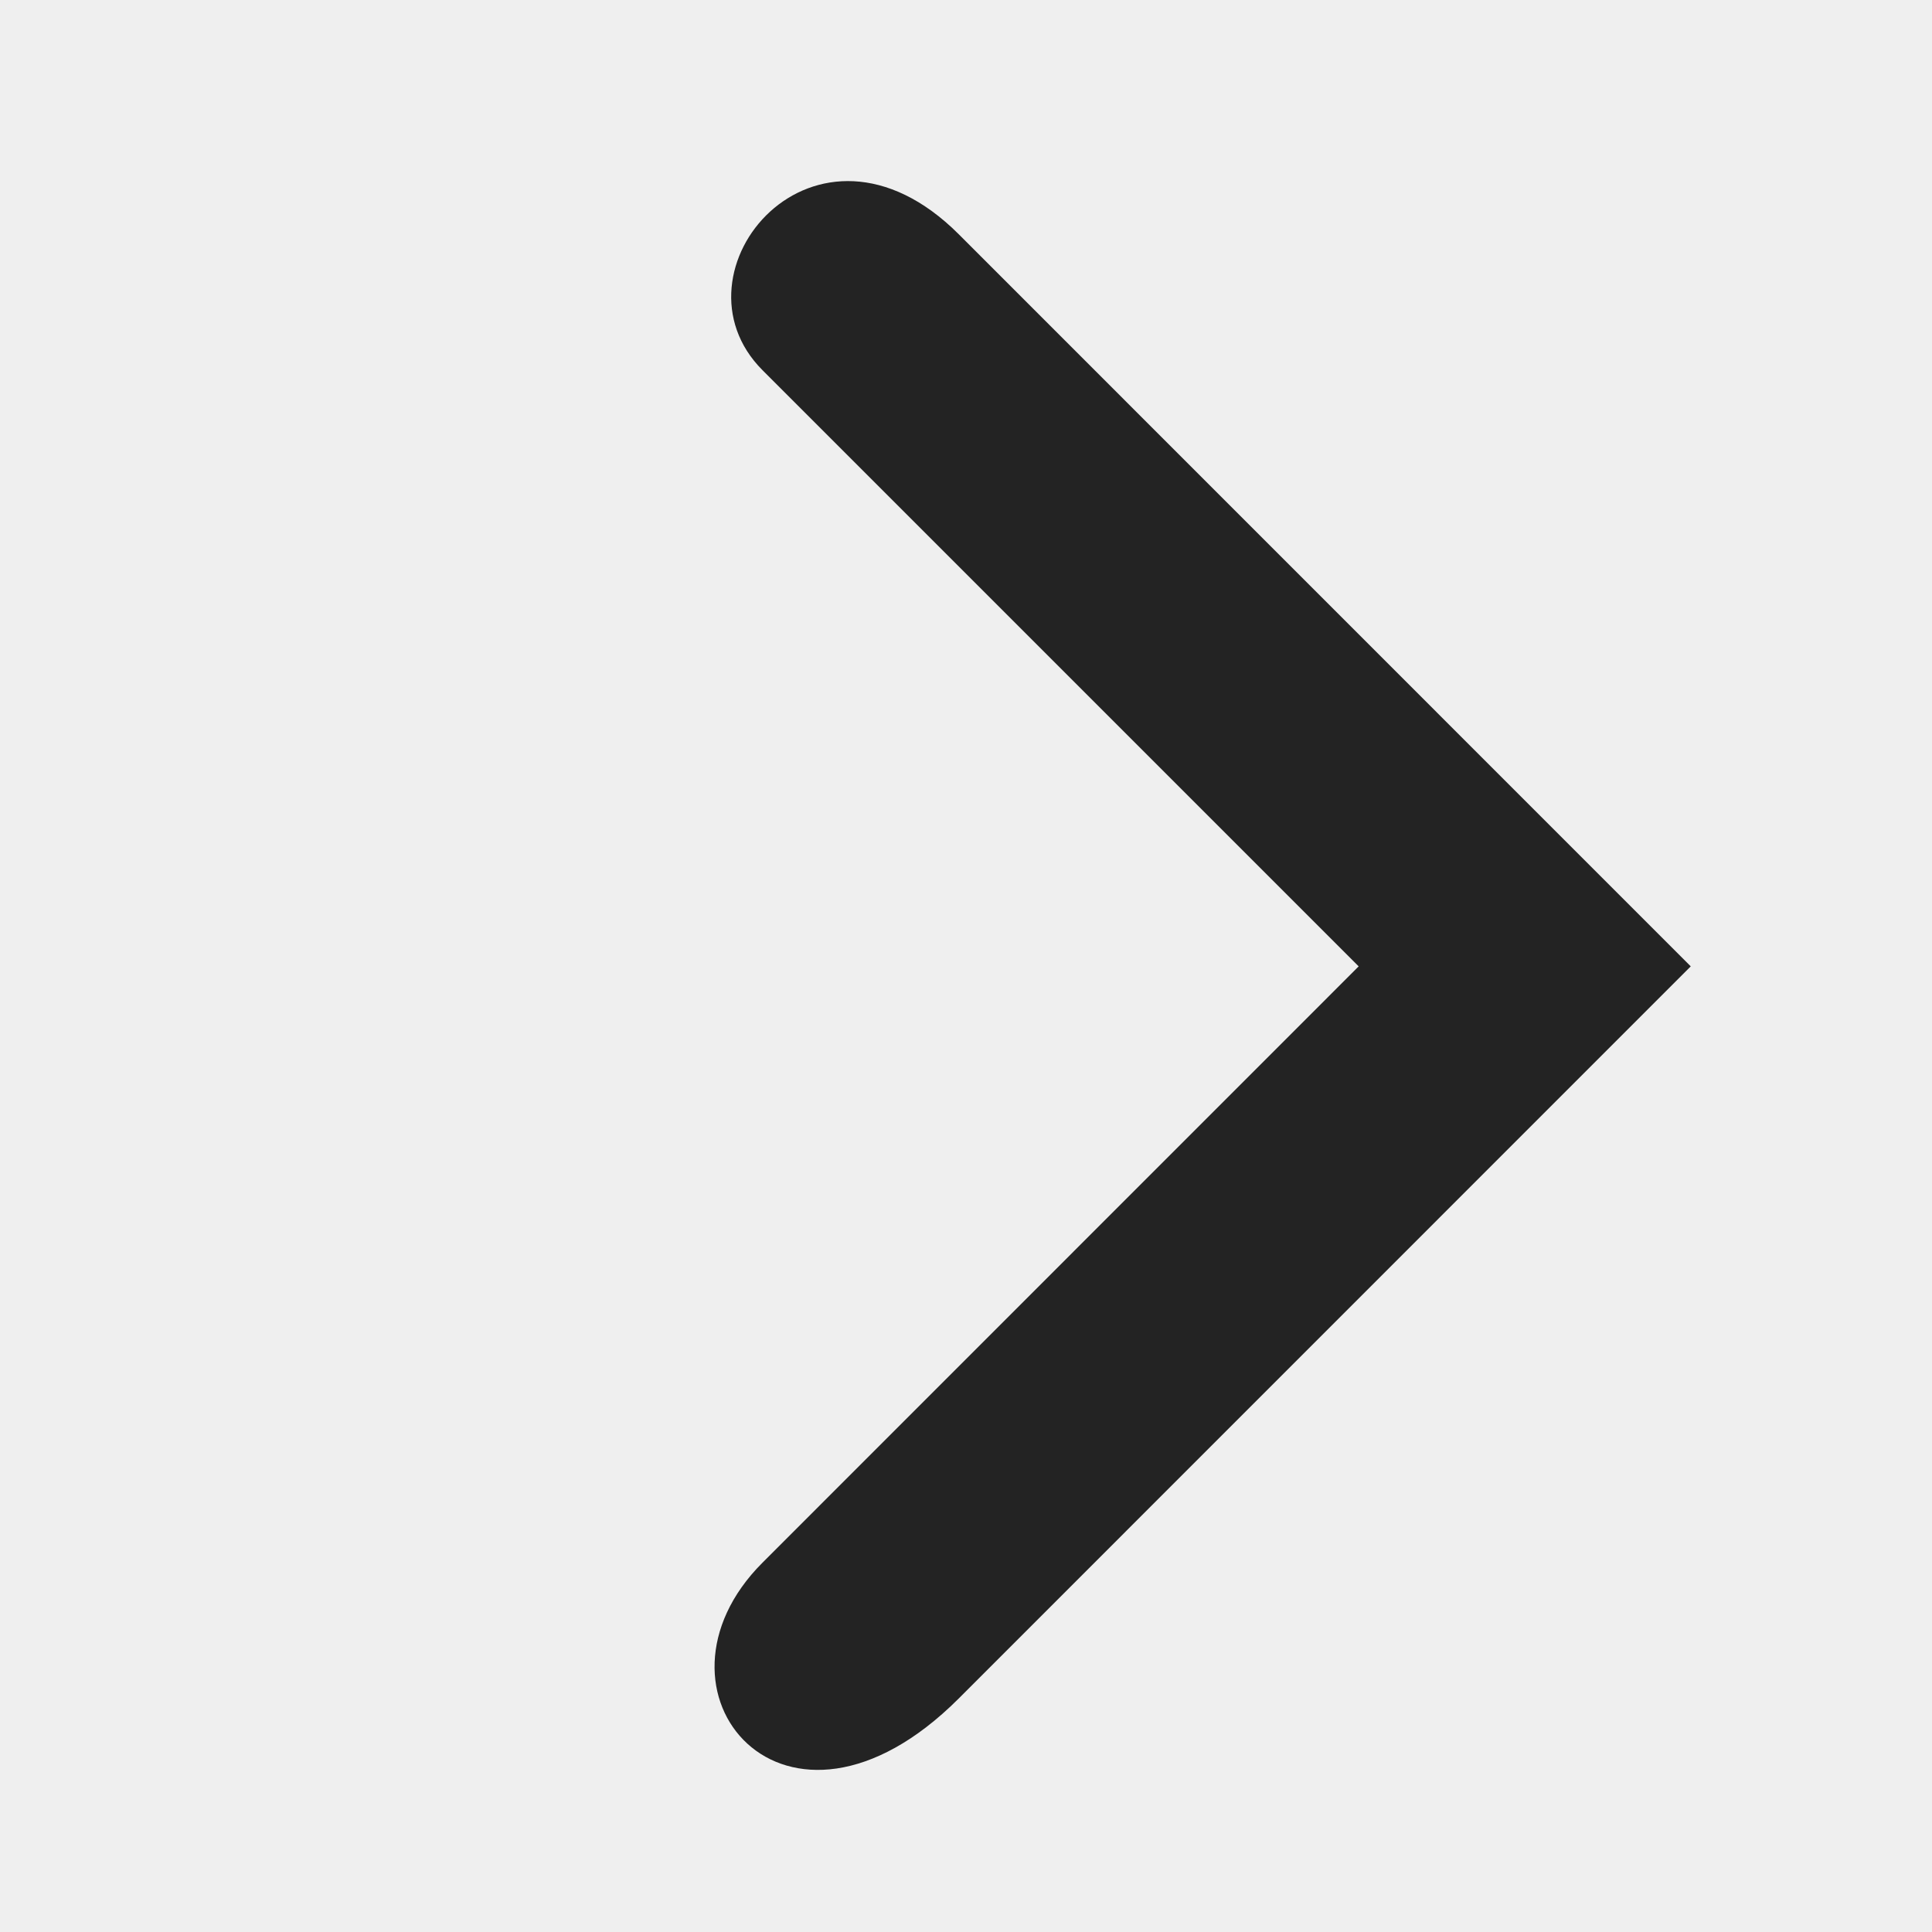
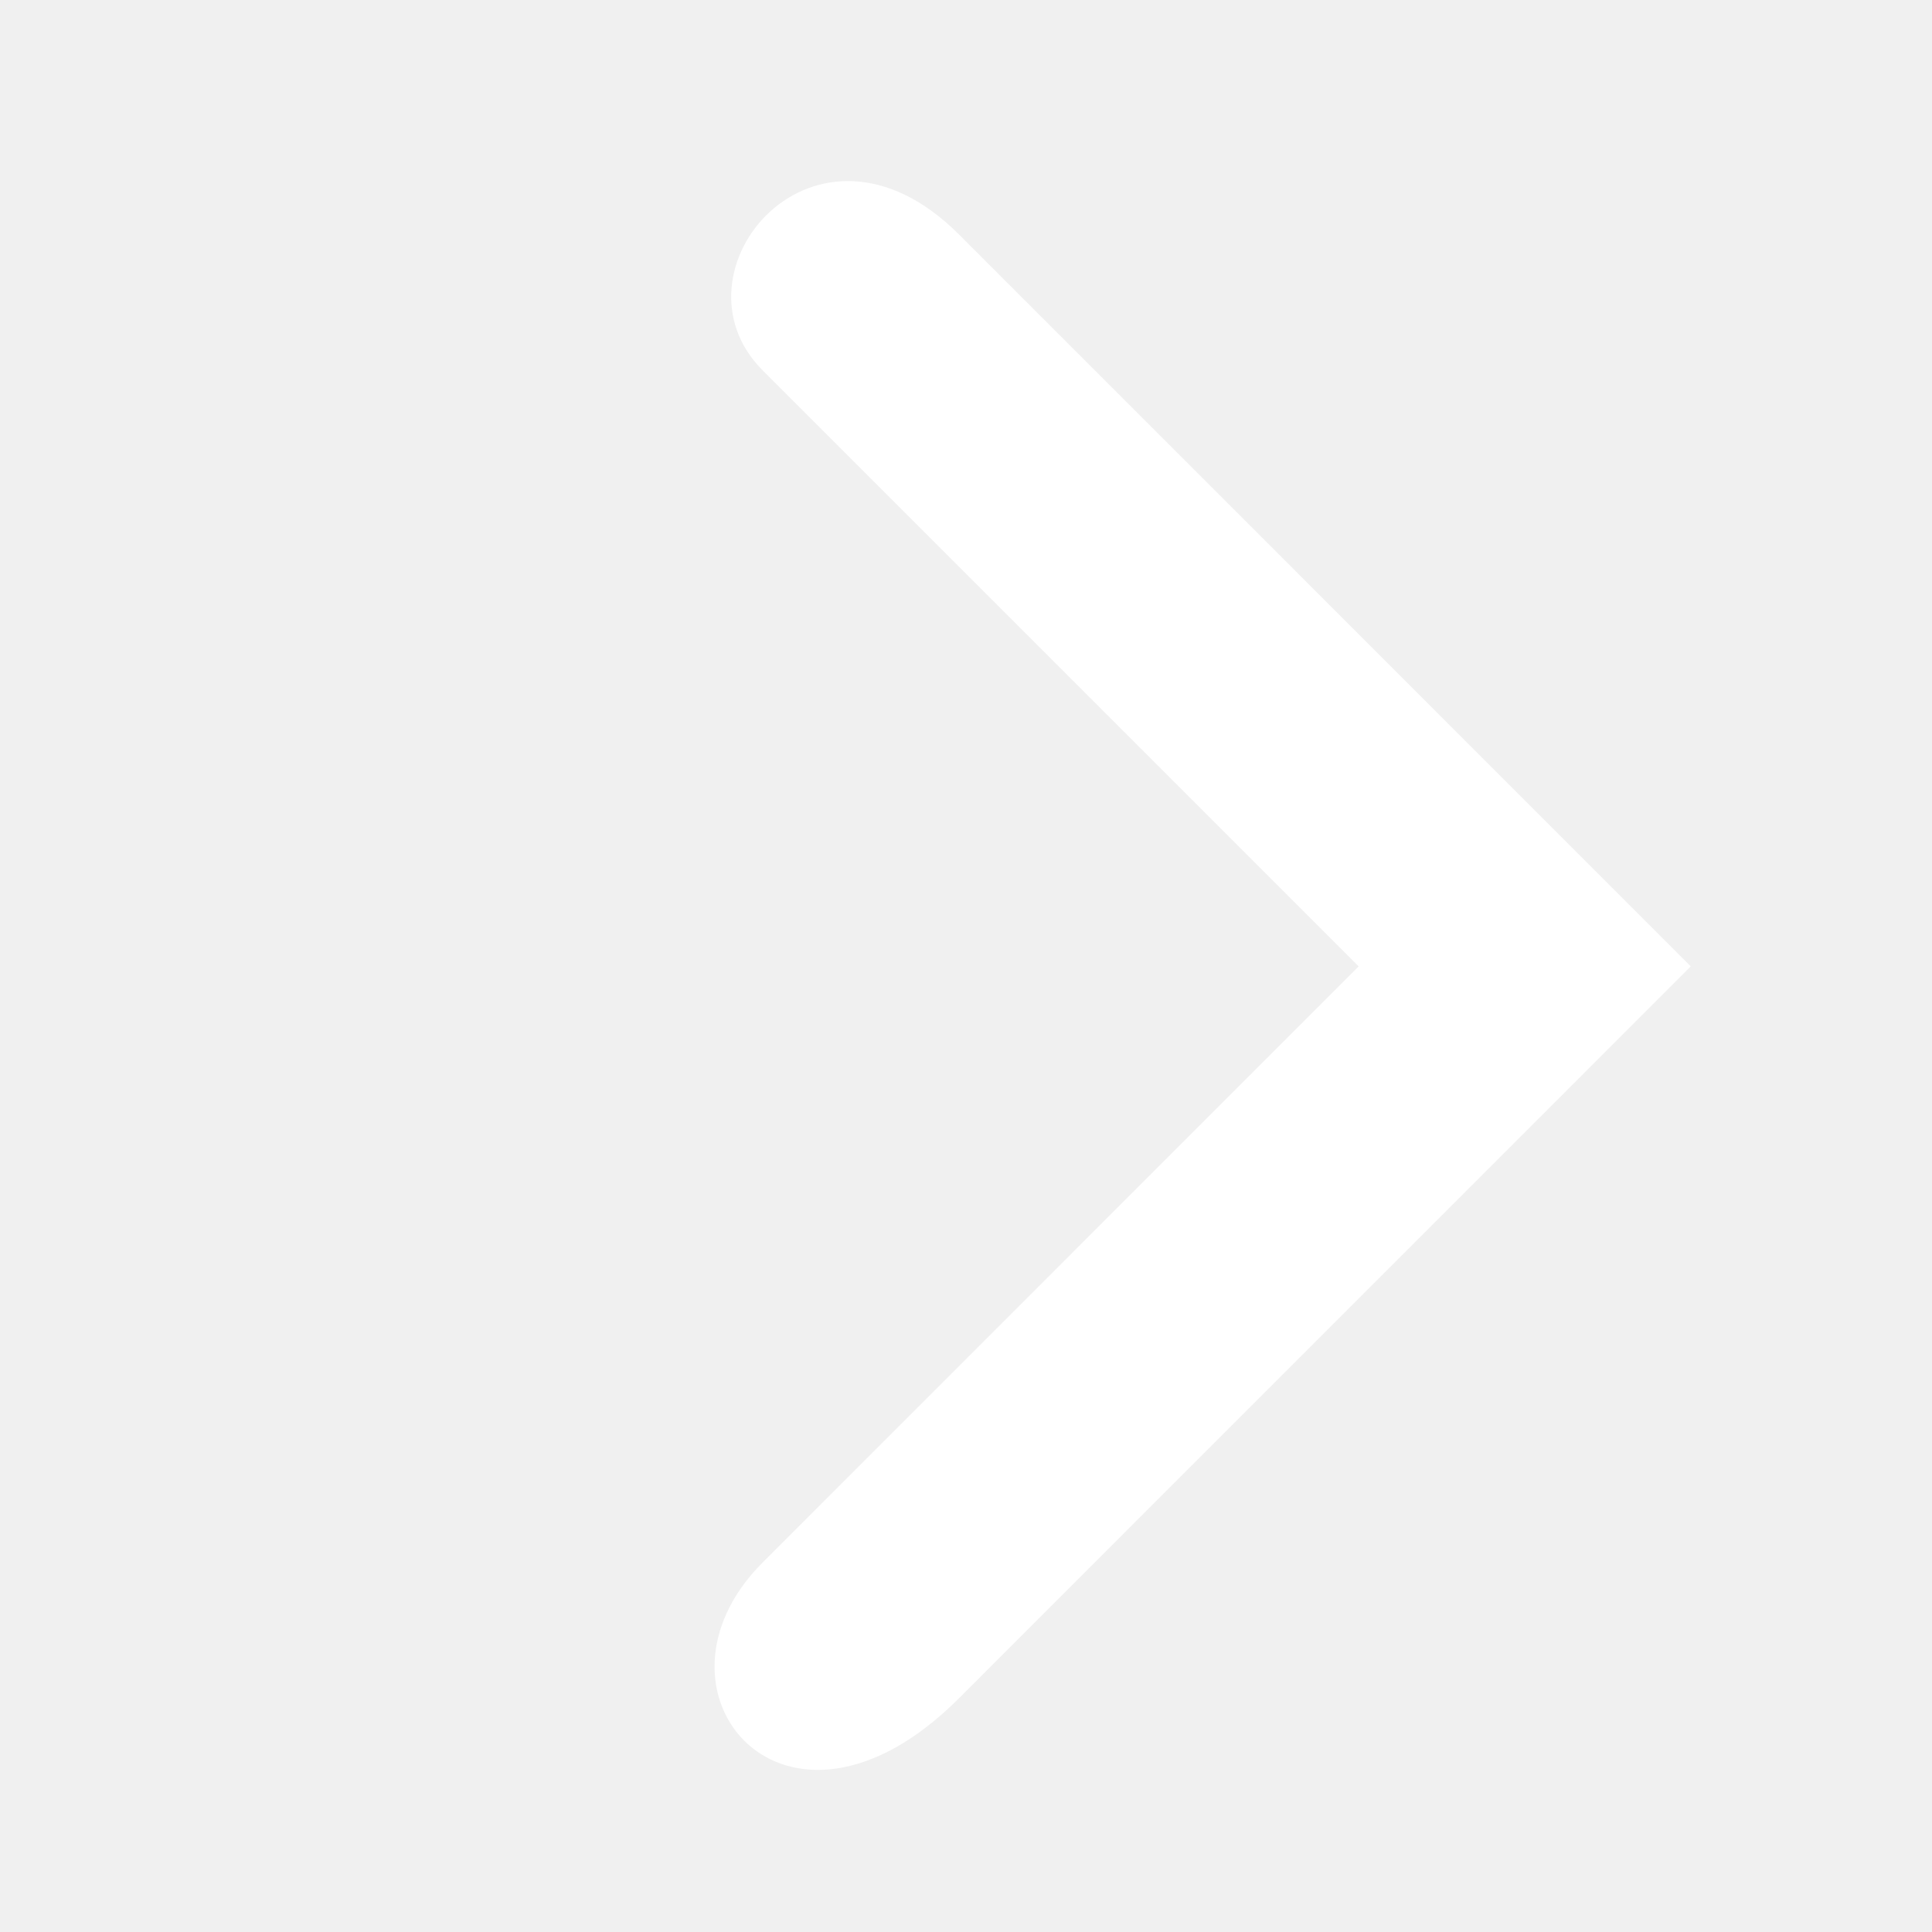
<svg xmlns="http://www.w3.org/2000/svg" viewBox="0 0 16 16">
-   <path color="#bebebe" d="M0 0h16v16H0z" fill="gray" fill-opacity=".01" />
-   <path d="m7.94 1.94 6.062 6.063-6.062 6.063c-1.438 1.437-2.688-.063-1.625-1.125l4.937-4.938-4.937-4.937C5.502 2.253 6.752.753 7.94 1.94z" fill="#232323" />
+   <path d="m7.94 1.94 6.062 6.063-6.062 6.063c-1.438 1.437-2.688-.063-1.625-1.125l4.937-4.938-4.937-4.937C5.502 2.253 6.752.753 7.94 1.94z" fill="#ffffff" />
</svg>
